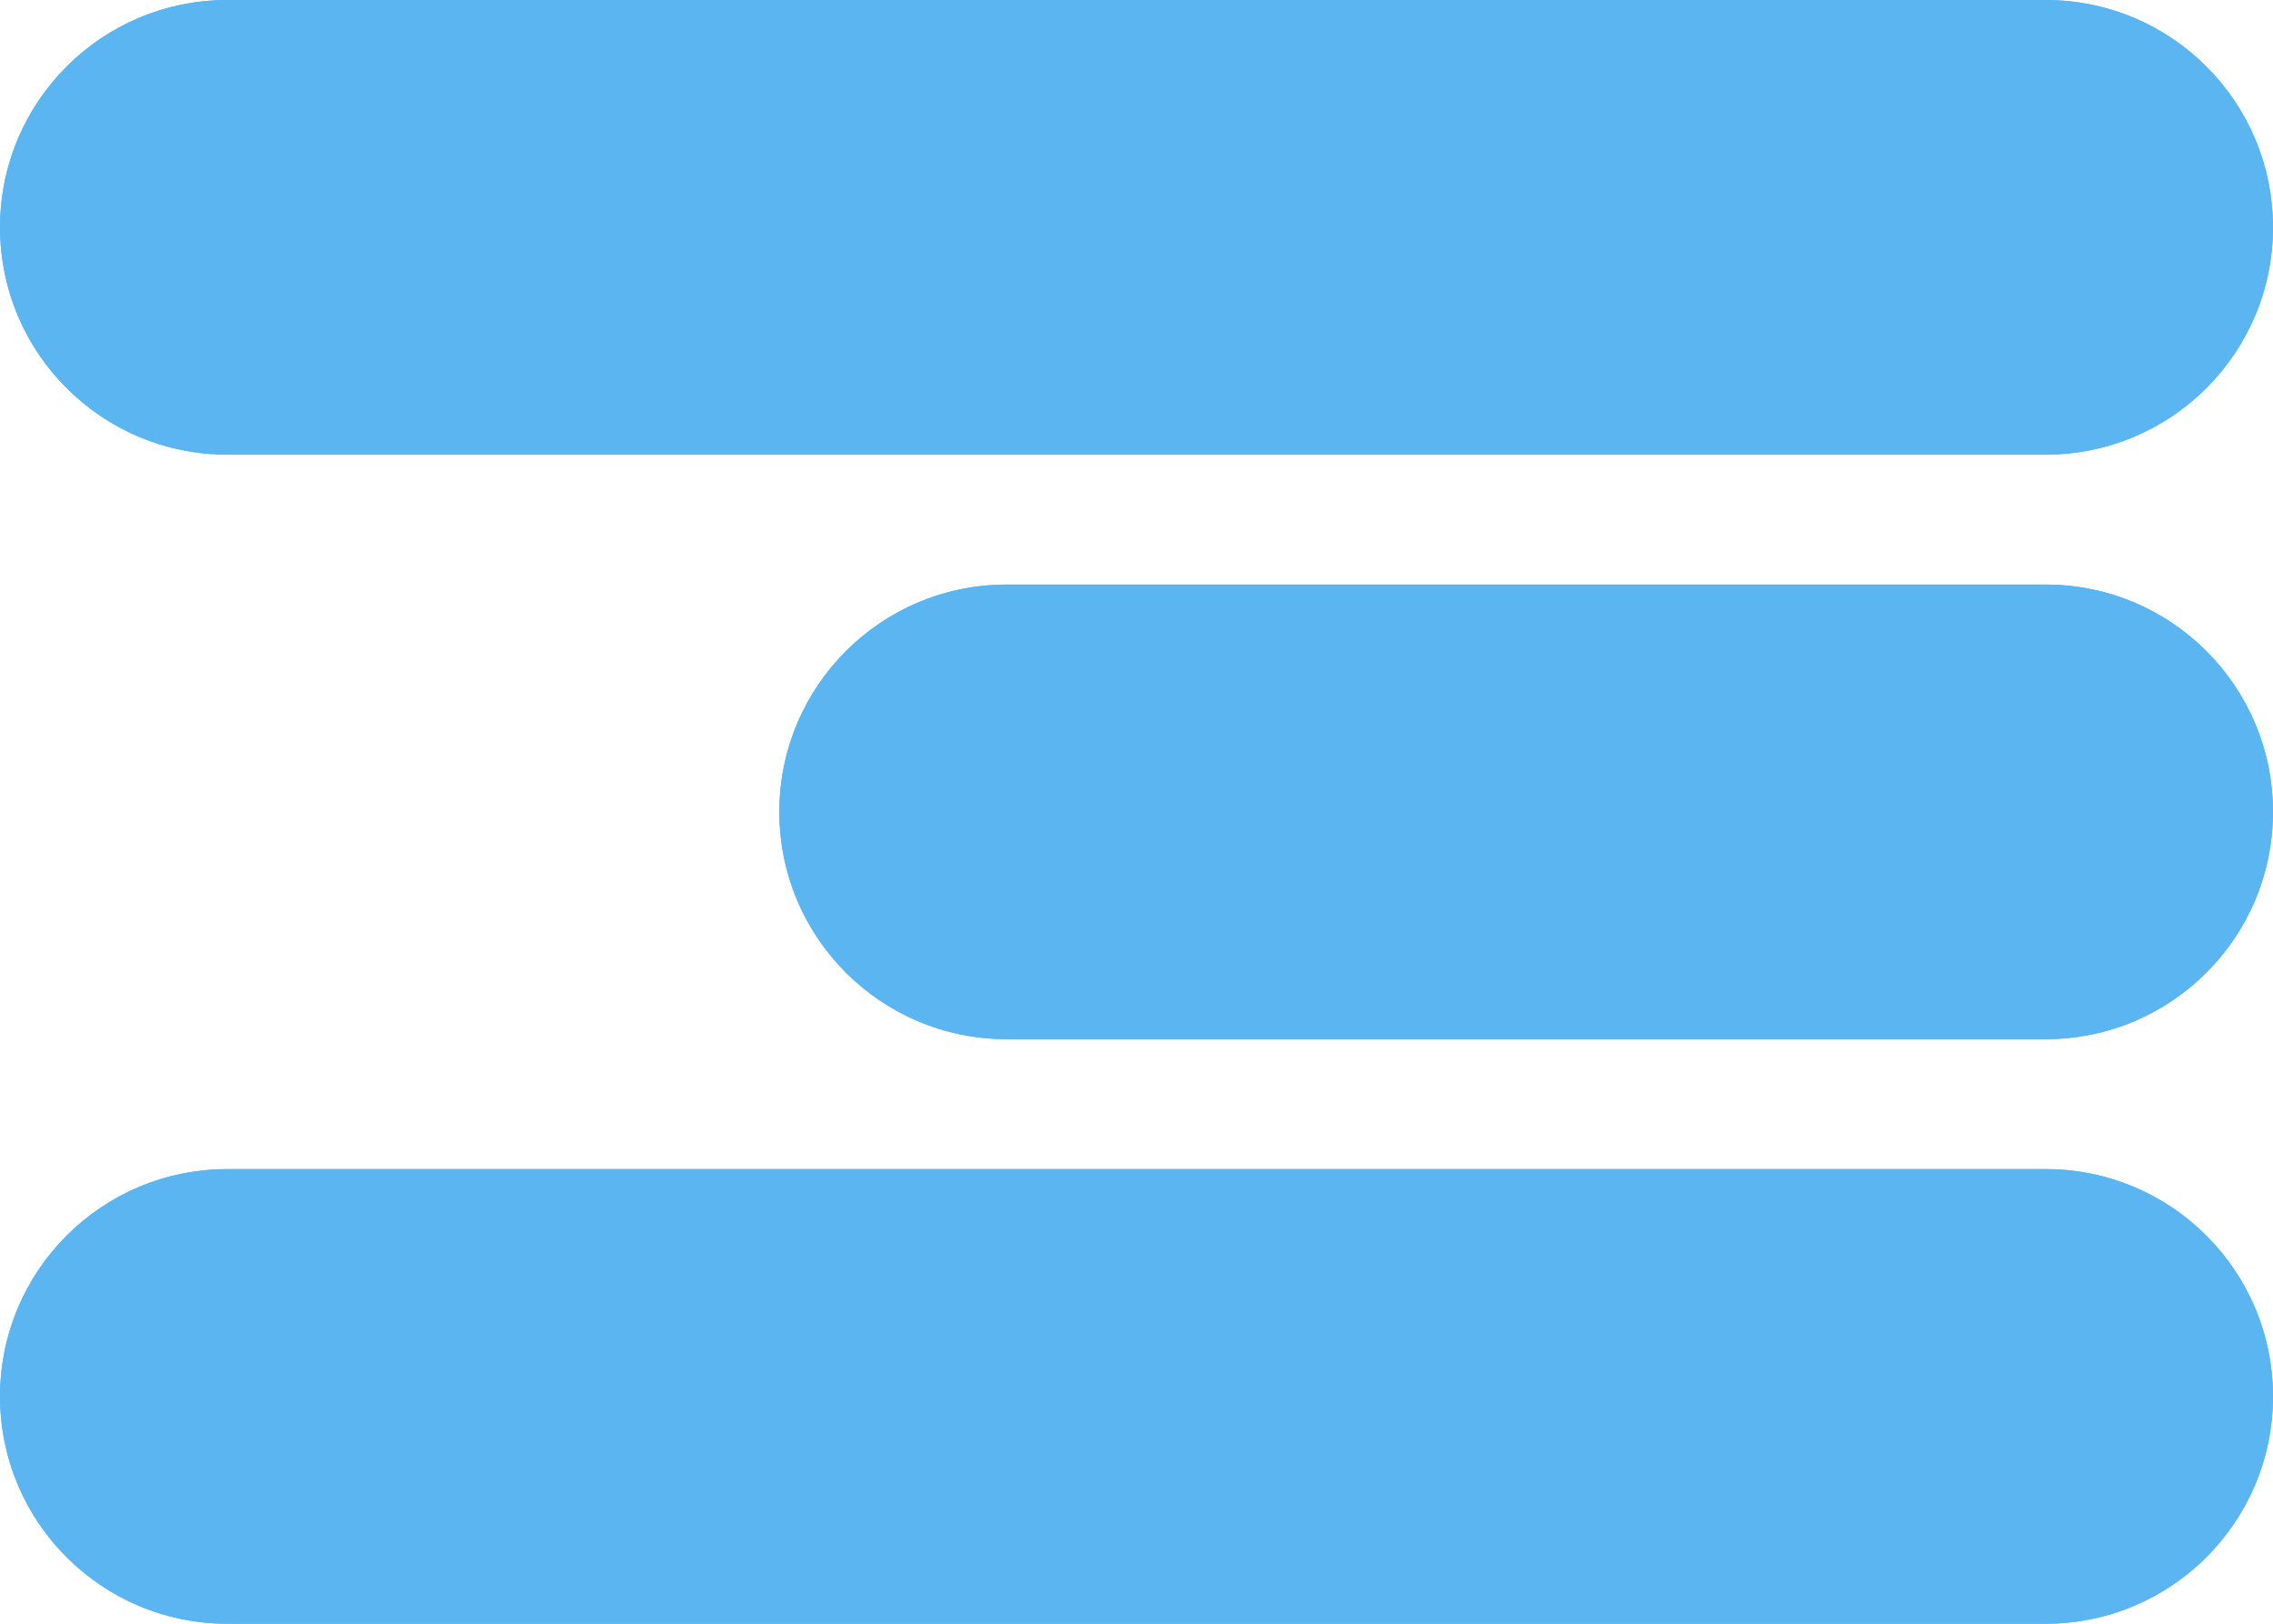
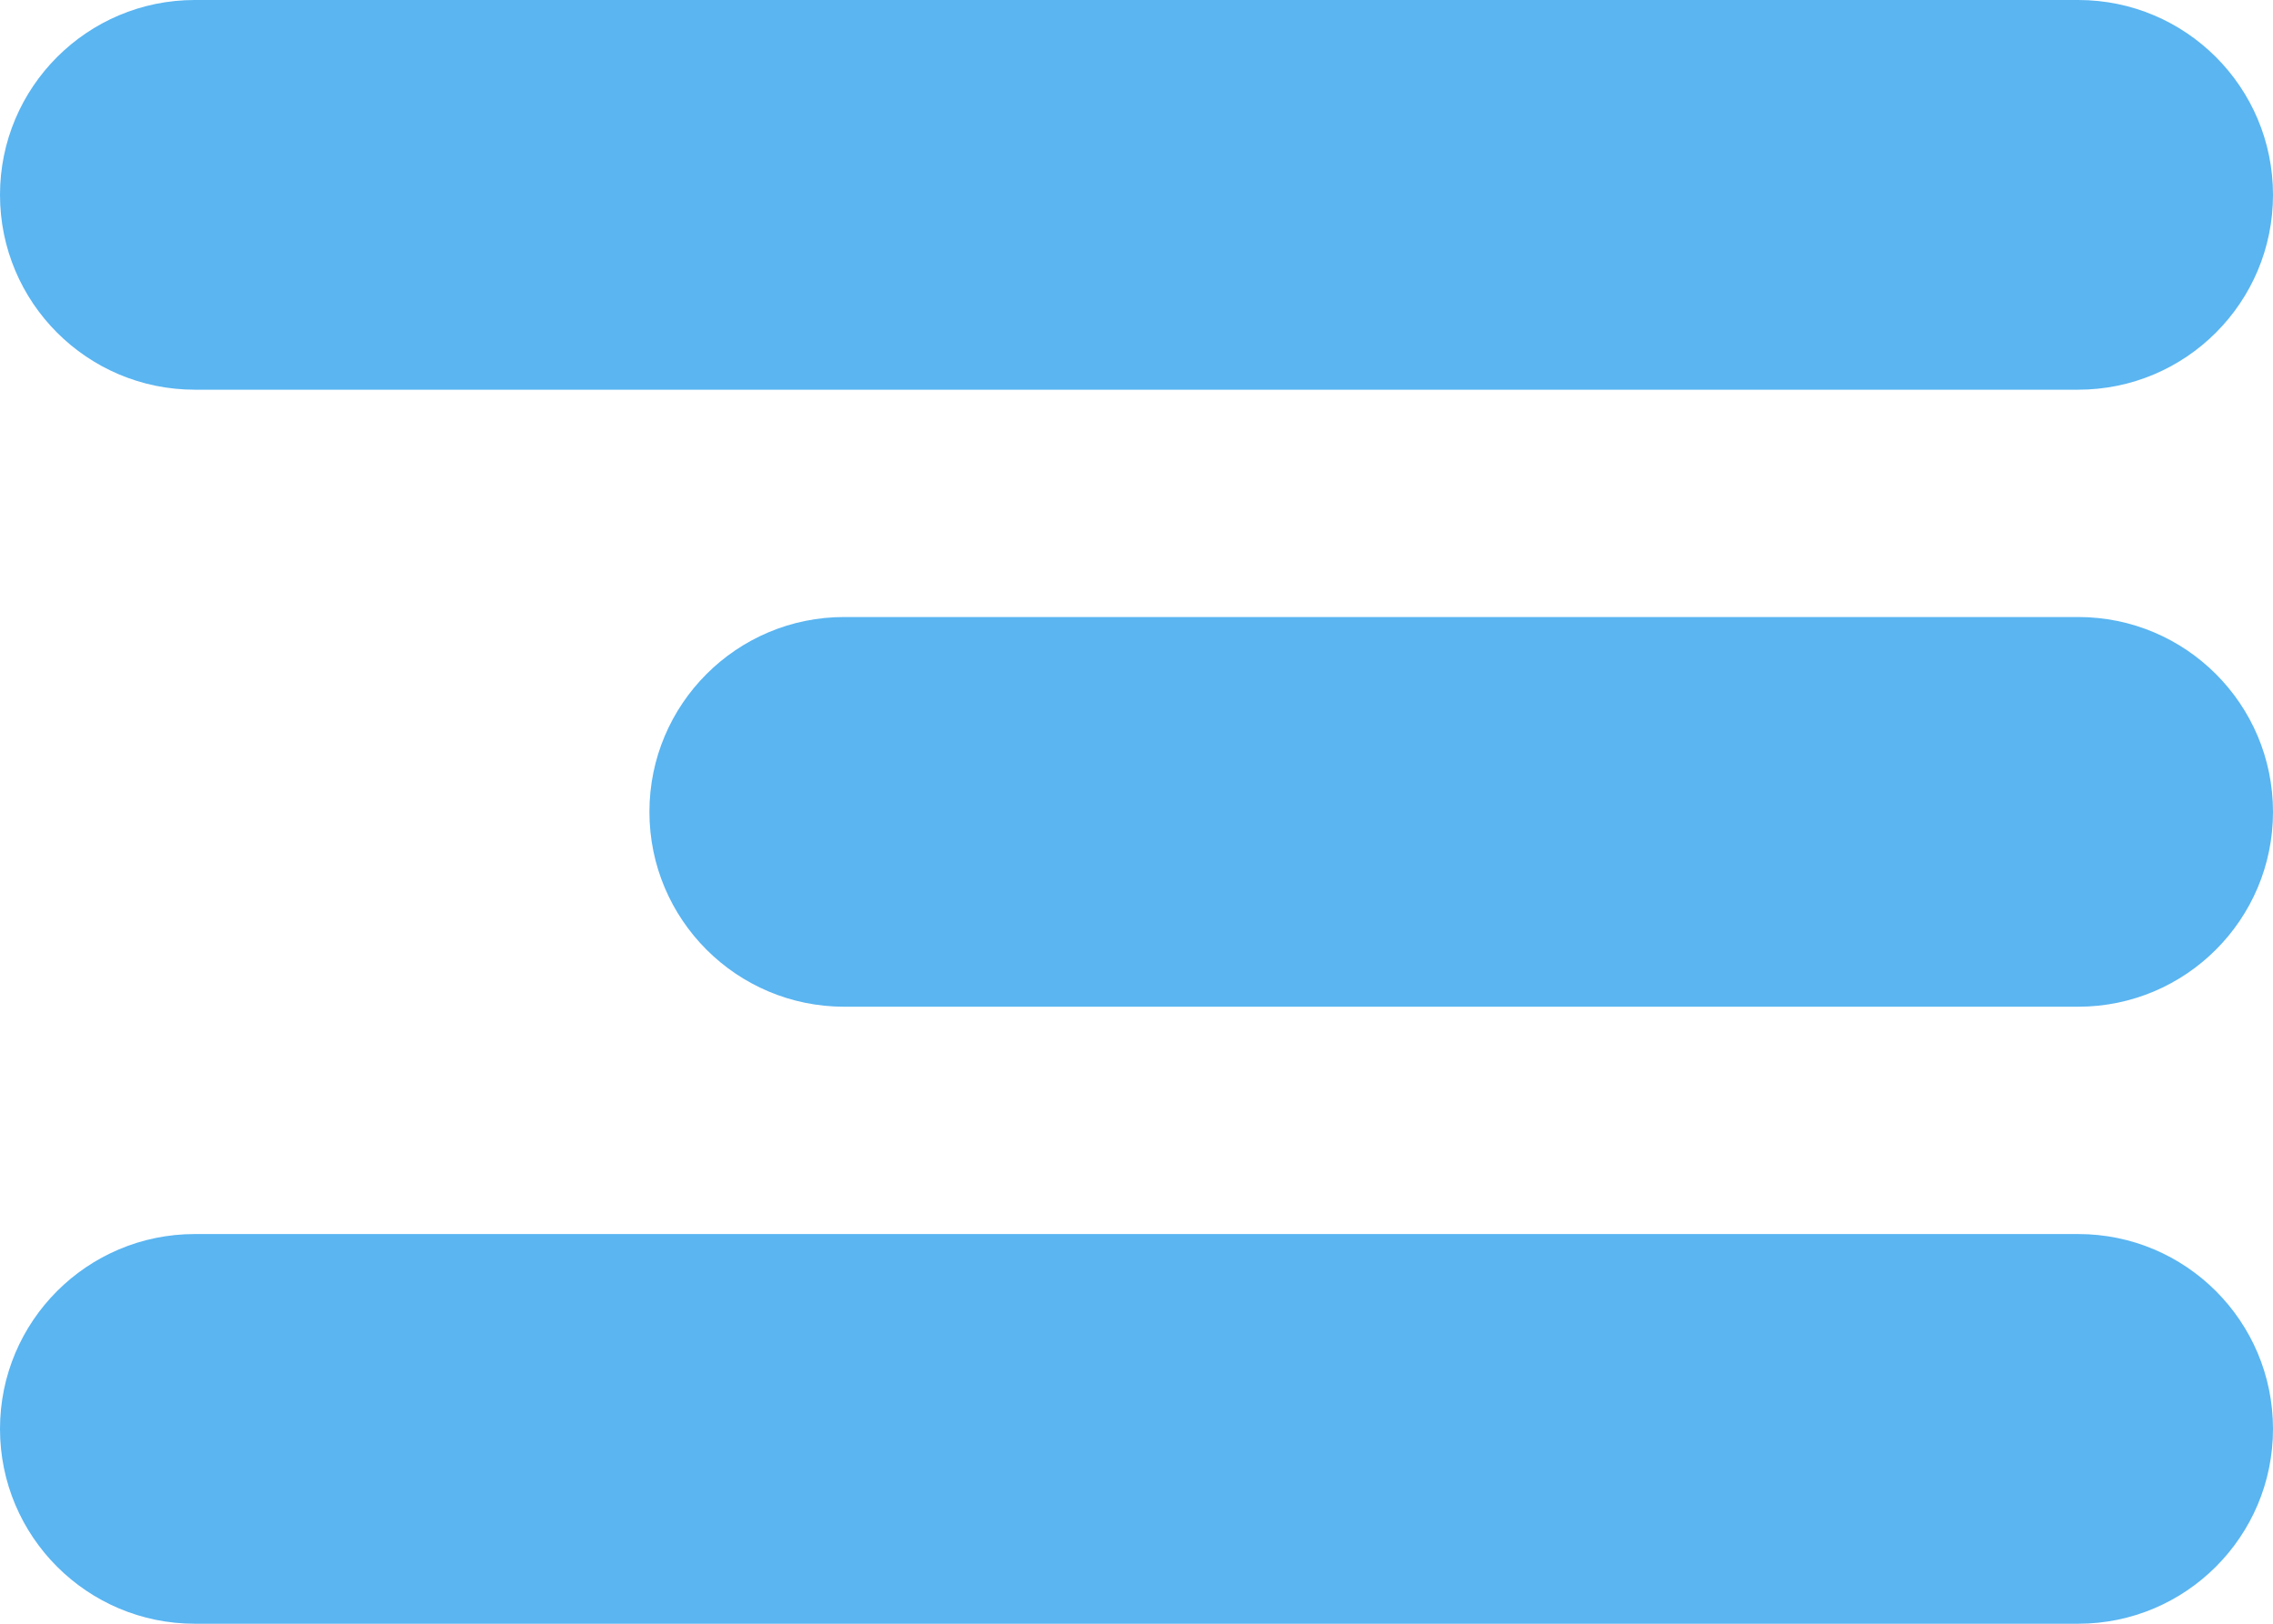
<svg xmlns="http://www.w3.org/2000/svg" width="35" height="25" viewBox="0 0 35 25">
  <defs>
    <clipPath id="clip-path">
      <rect width="35" height="25" fill="none" />
    </clipPath>
  </defs>
-   <g id="burger" clip-path="url(#clip-path)">
-     <g transform="translate(-865 -38)">
-       <g id="Rectangle_315" data-name="Rectangle 315" transform="translate(865 38)" fill="#5ab5f1" stroke="#5ab5f1" stroke-width="1">
-         <rect width="35" height="7" rx="3.5" stroke="none" />
-         <rect x="0.5" y="0.5" width="34" height="6" rx="3" fill="none" />
-       </g>
-       <g id="Rectangle_316" data-name="Rectangle 316" transform="translate(877 47)" fill="#5ab5f1" stroke="#5ab5f1" stroke-width="1">
-         <rect width="23" height="7" rx="3.5" stroke="none" />
-         <rect x="0.5" y="0.5" width="22" height="6" rx="3" fill="none" />
-       </g>
-       <g id="Rectangle_317" data-name="Rectangle 317" transform="translate(865 56)" fill="#5ab5f1" stroke="#5ab5f1" stroke-width="1">
-         <rect width="35" height="7" rx="3.5" stroke="none" />
-         <rect x="0.5" y="0.5" width="34" height="6" rx="3" fill="none" />
-       </g>
+   <g id="Repeat_Grid_1" data-name="Repeat Grid 1" clip-path="url(#clip-path)">
+     <g transform="translate(-1129 -475)">
+       <rect id="Rectangle_324" data-name="Rectangle 324" width="35" height="6" rx="3" transform="translate(1129 475)" fill="#5ab5f1" />
+       <rect id="Rectangle_326" data-name="Rectangle 326" width="25" height="6" rx="3" transform="translate(1139 484.5)" fill="#5ab5f1" />
+       <rect id="Rectangle_327" data-name="Rectangle 327" width="35" height="6" rx="3" transform="translate(1129 494)" fill="#5ab5f1" />
    </g>
  </g>
</svg>
